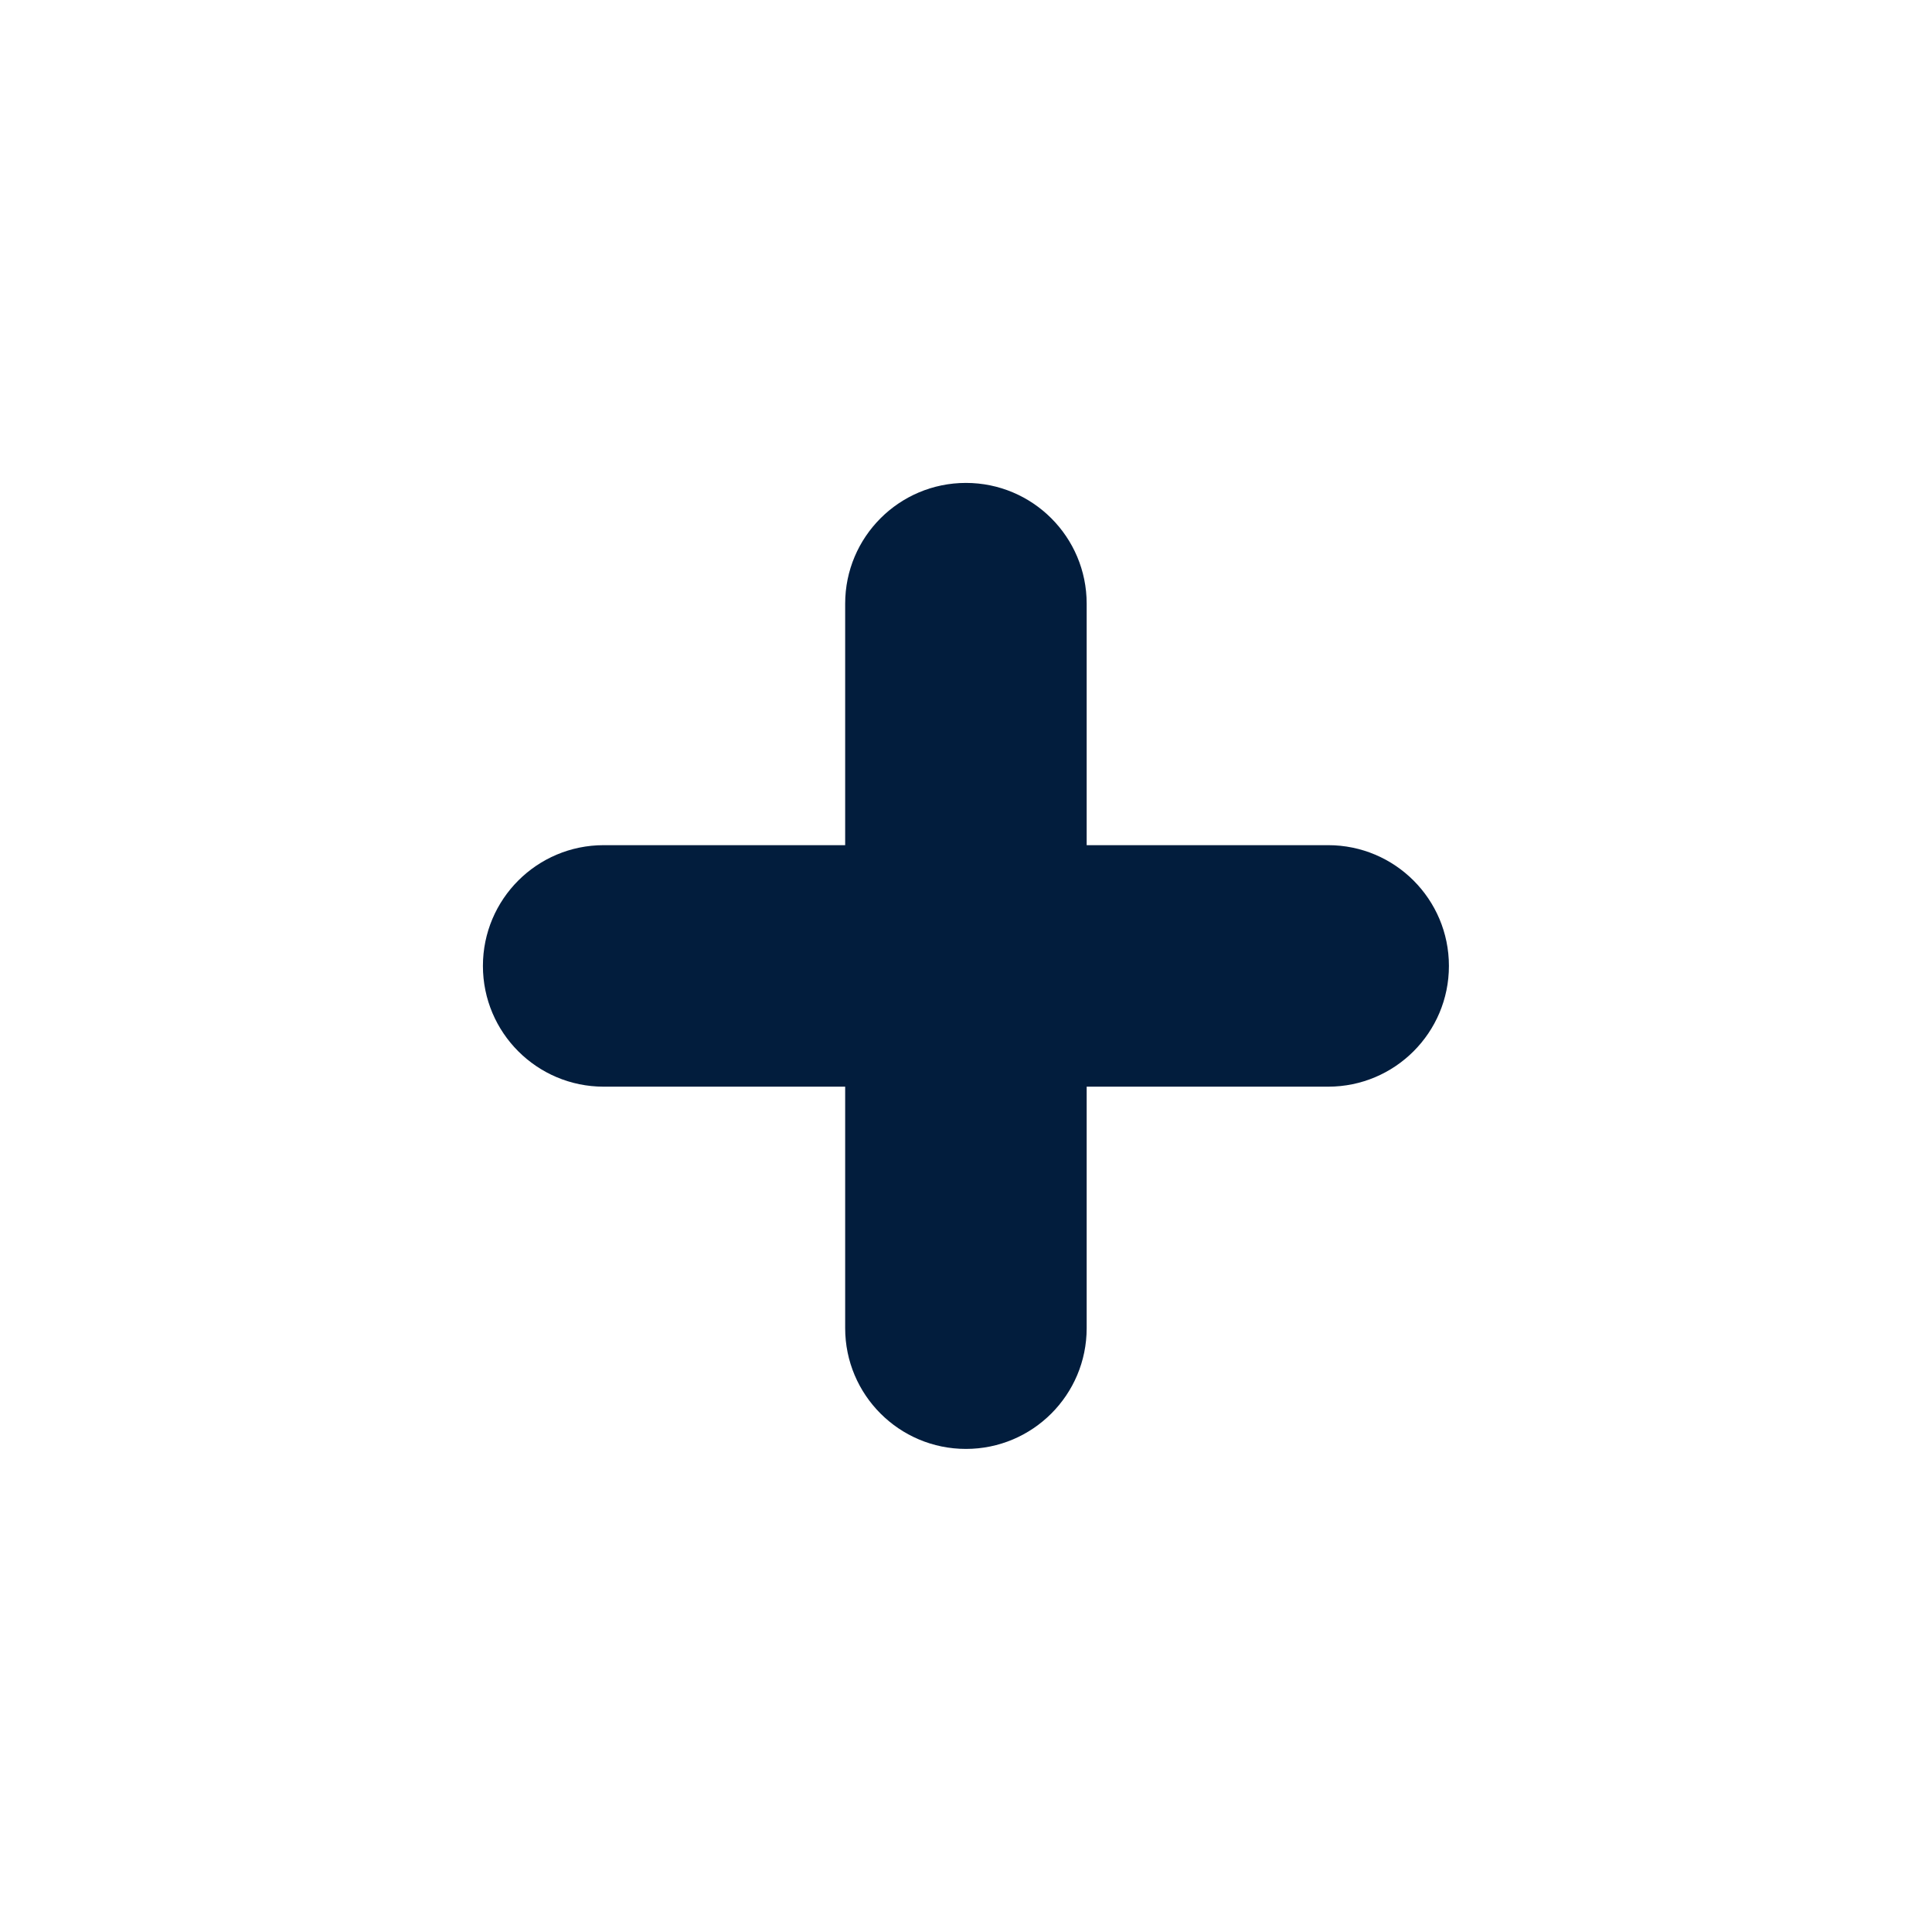
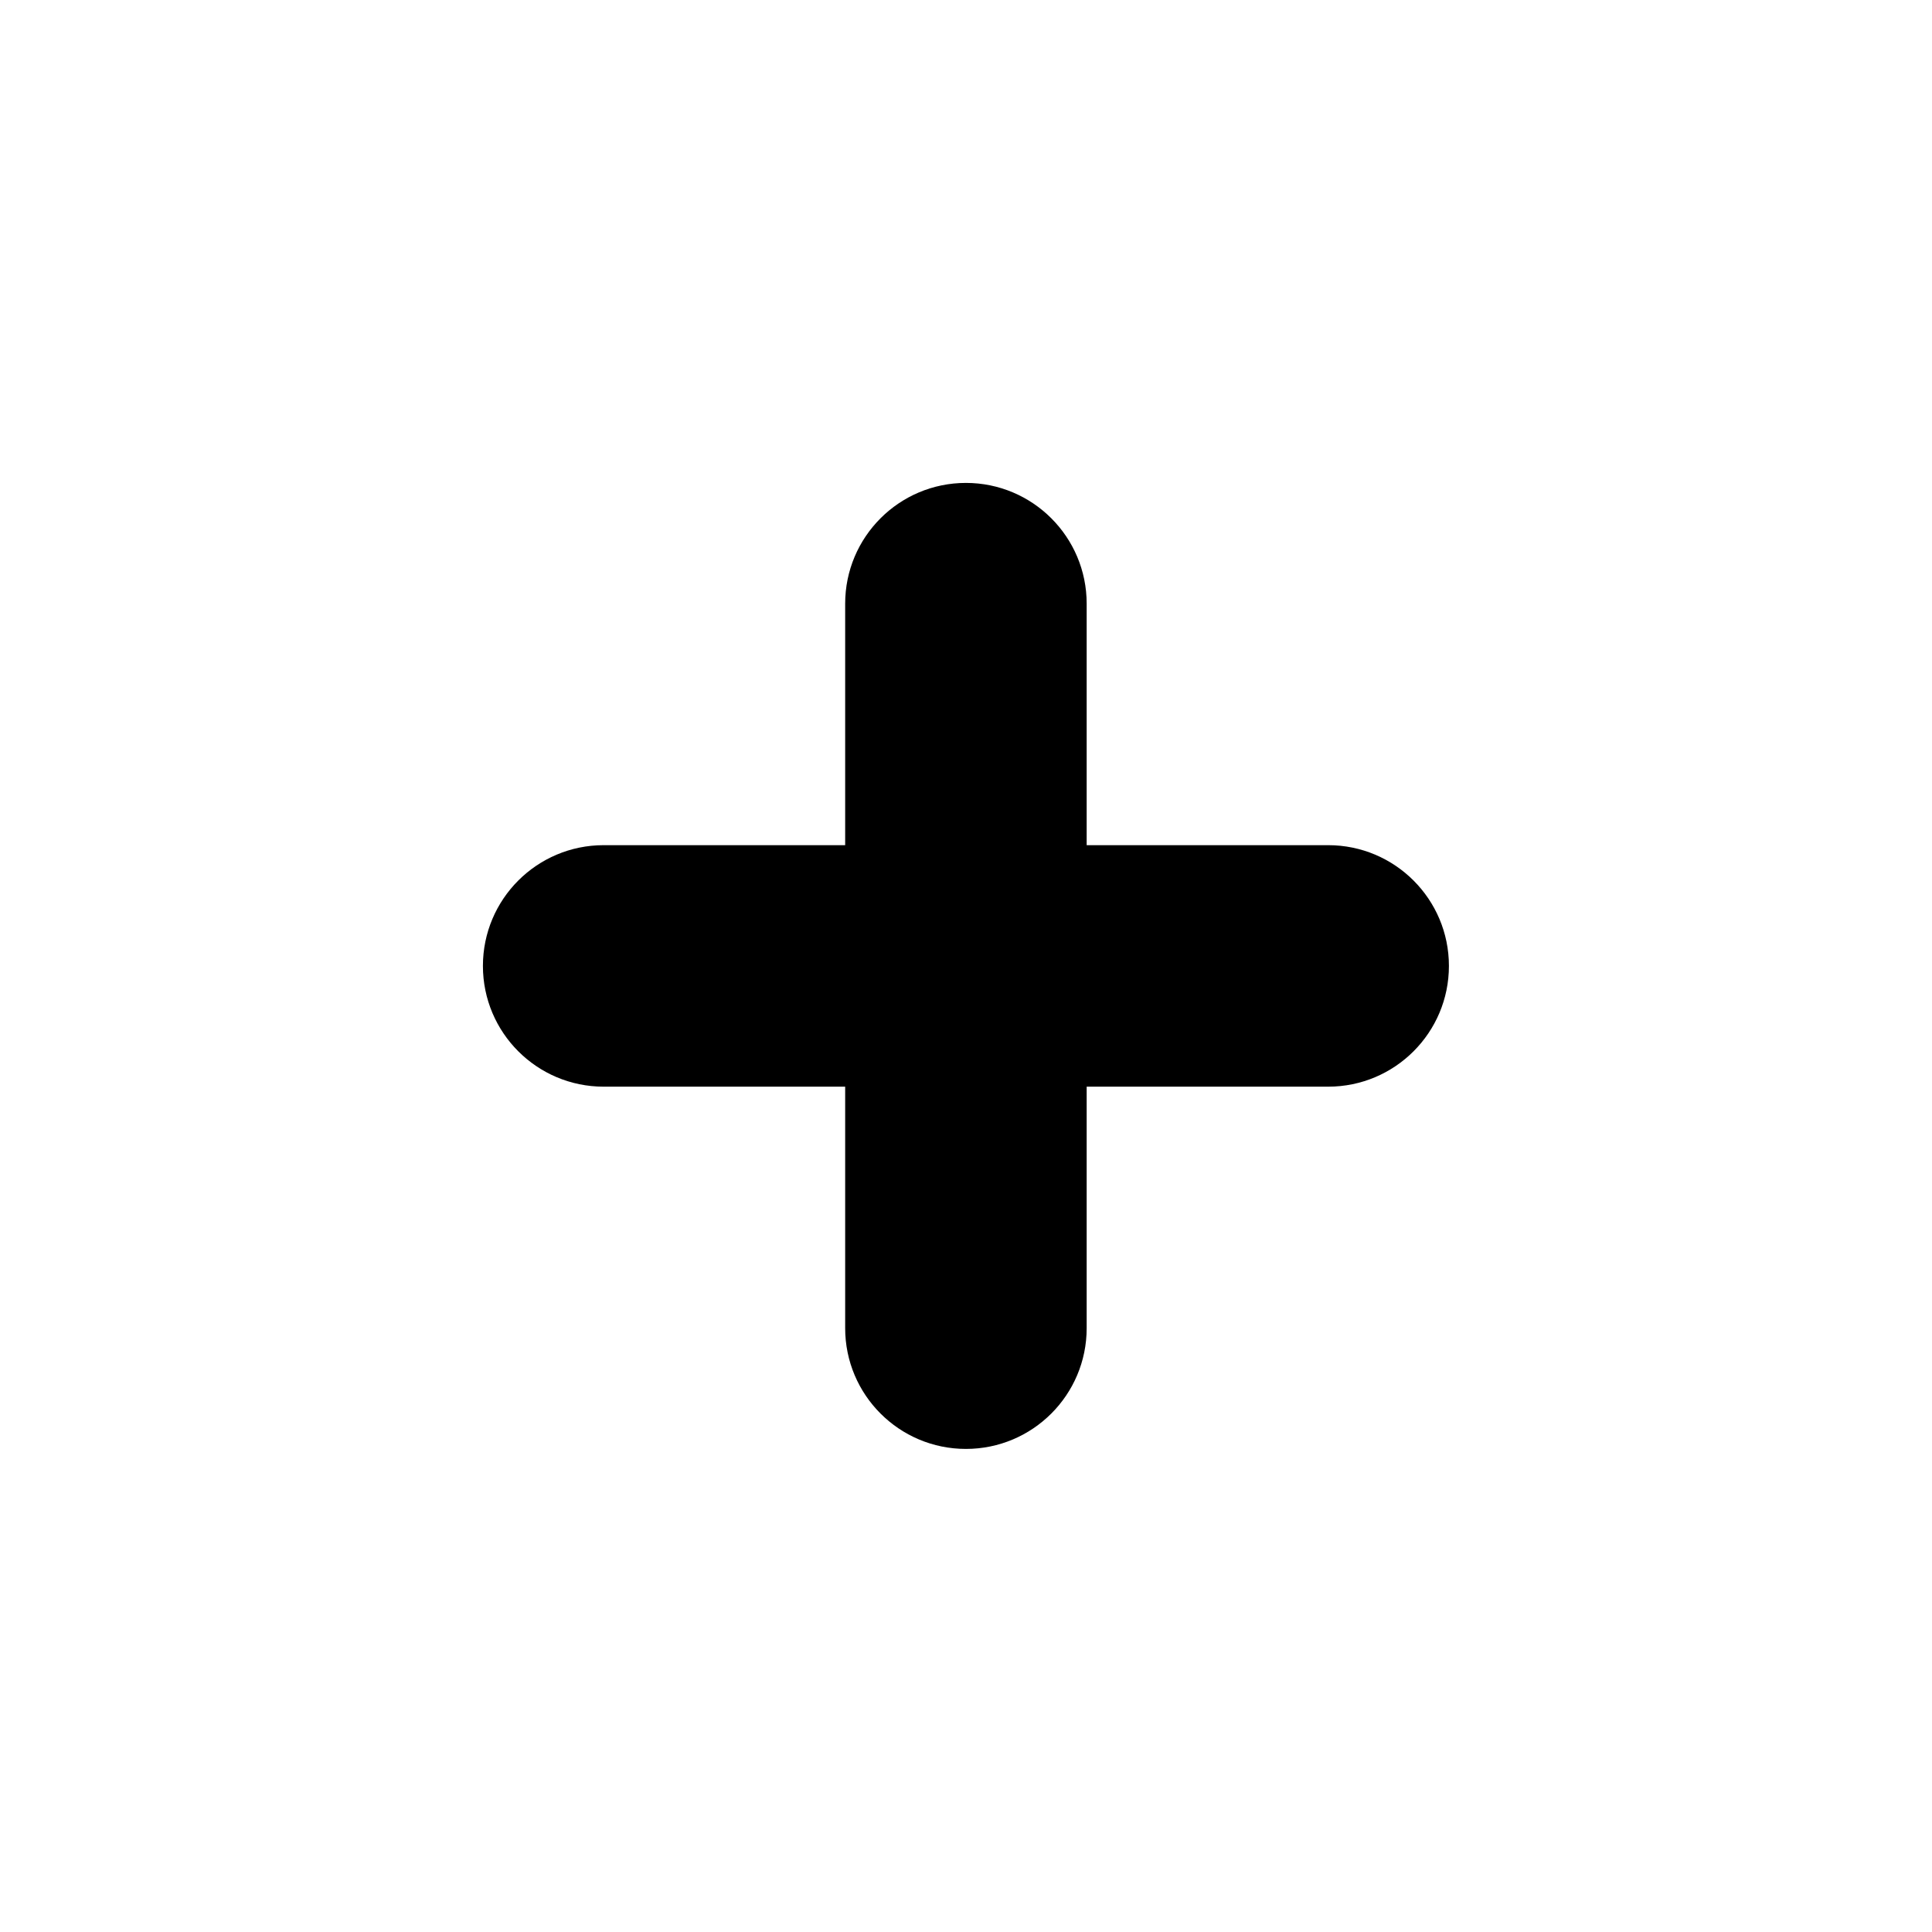
<svg xmlns="http://www.w3.org/2000/svg" id="Plus_Thick" data-name="Plus Thick" width="24" height="24" viewBox="0 0 24 24">
-   <rect id="Shape" width="24" height="24" fill="#021d3d" opacity="0" />
-   <path id="Small_plus" data-name="Small plus" d="M9.5,15.5h3v3a1.5,1.5,0,0,0,3,0v-3h3a1.5,1.5,0,0,0,0-3h-3v-3a1.5,1.5,0,0,0-3,0v3h-3a1.5,1.5,0,0,0,0,3Z" transform="translate(-2.001 -2.001)" fill="#021d3d" />
+   <rect id="Shape" width="24" height="24" opacity="0" />
+   <path id="Small_plus" data-name="Small plus" d="M9.5,15.5h3v3a1.5,1.5,0,0,0,3,0v-3h3a1.5,1.5,0,0,0,0-3h-3v-3a1.5,1.5,0,0,0-3,0v3h-3a1.5,1.5,0,0,0,0,3Z" transform="translate(-2.001 -2.001)" />
</svg>
